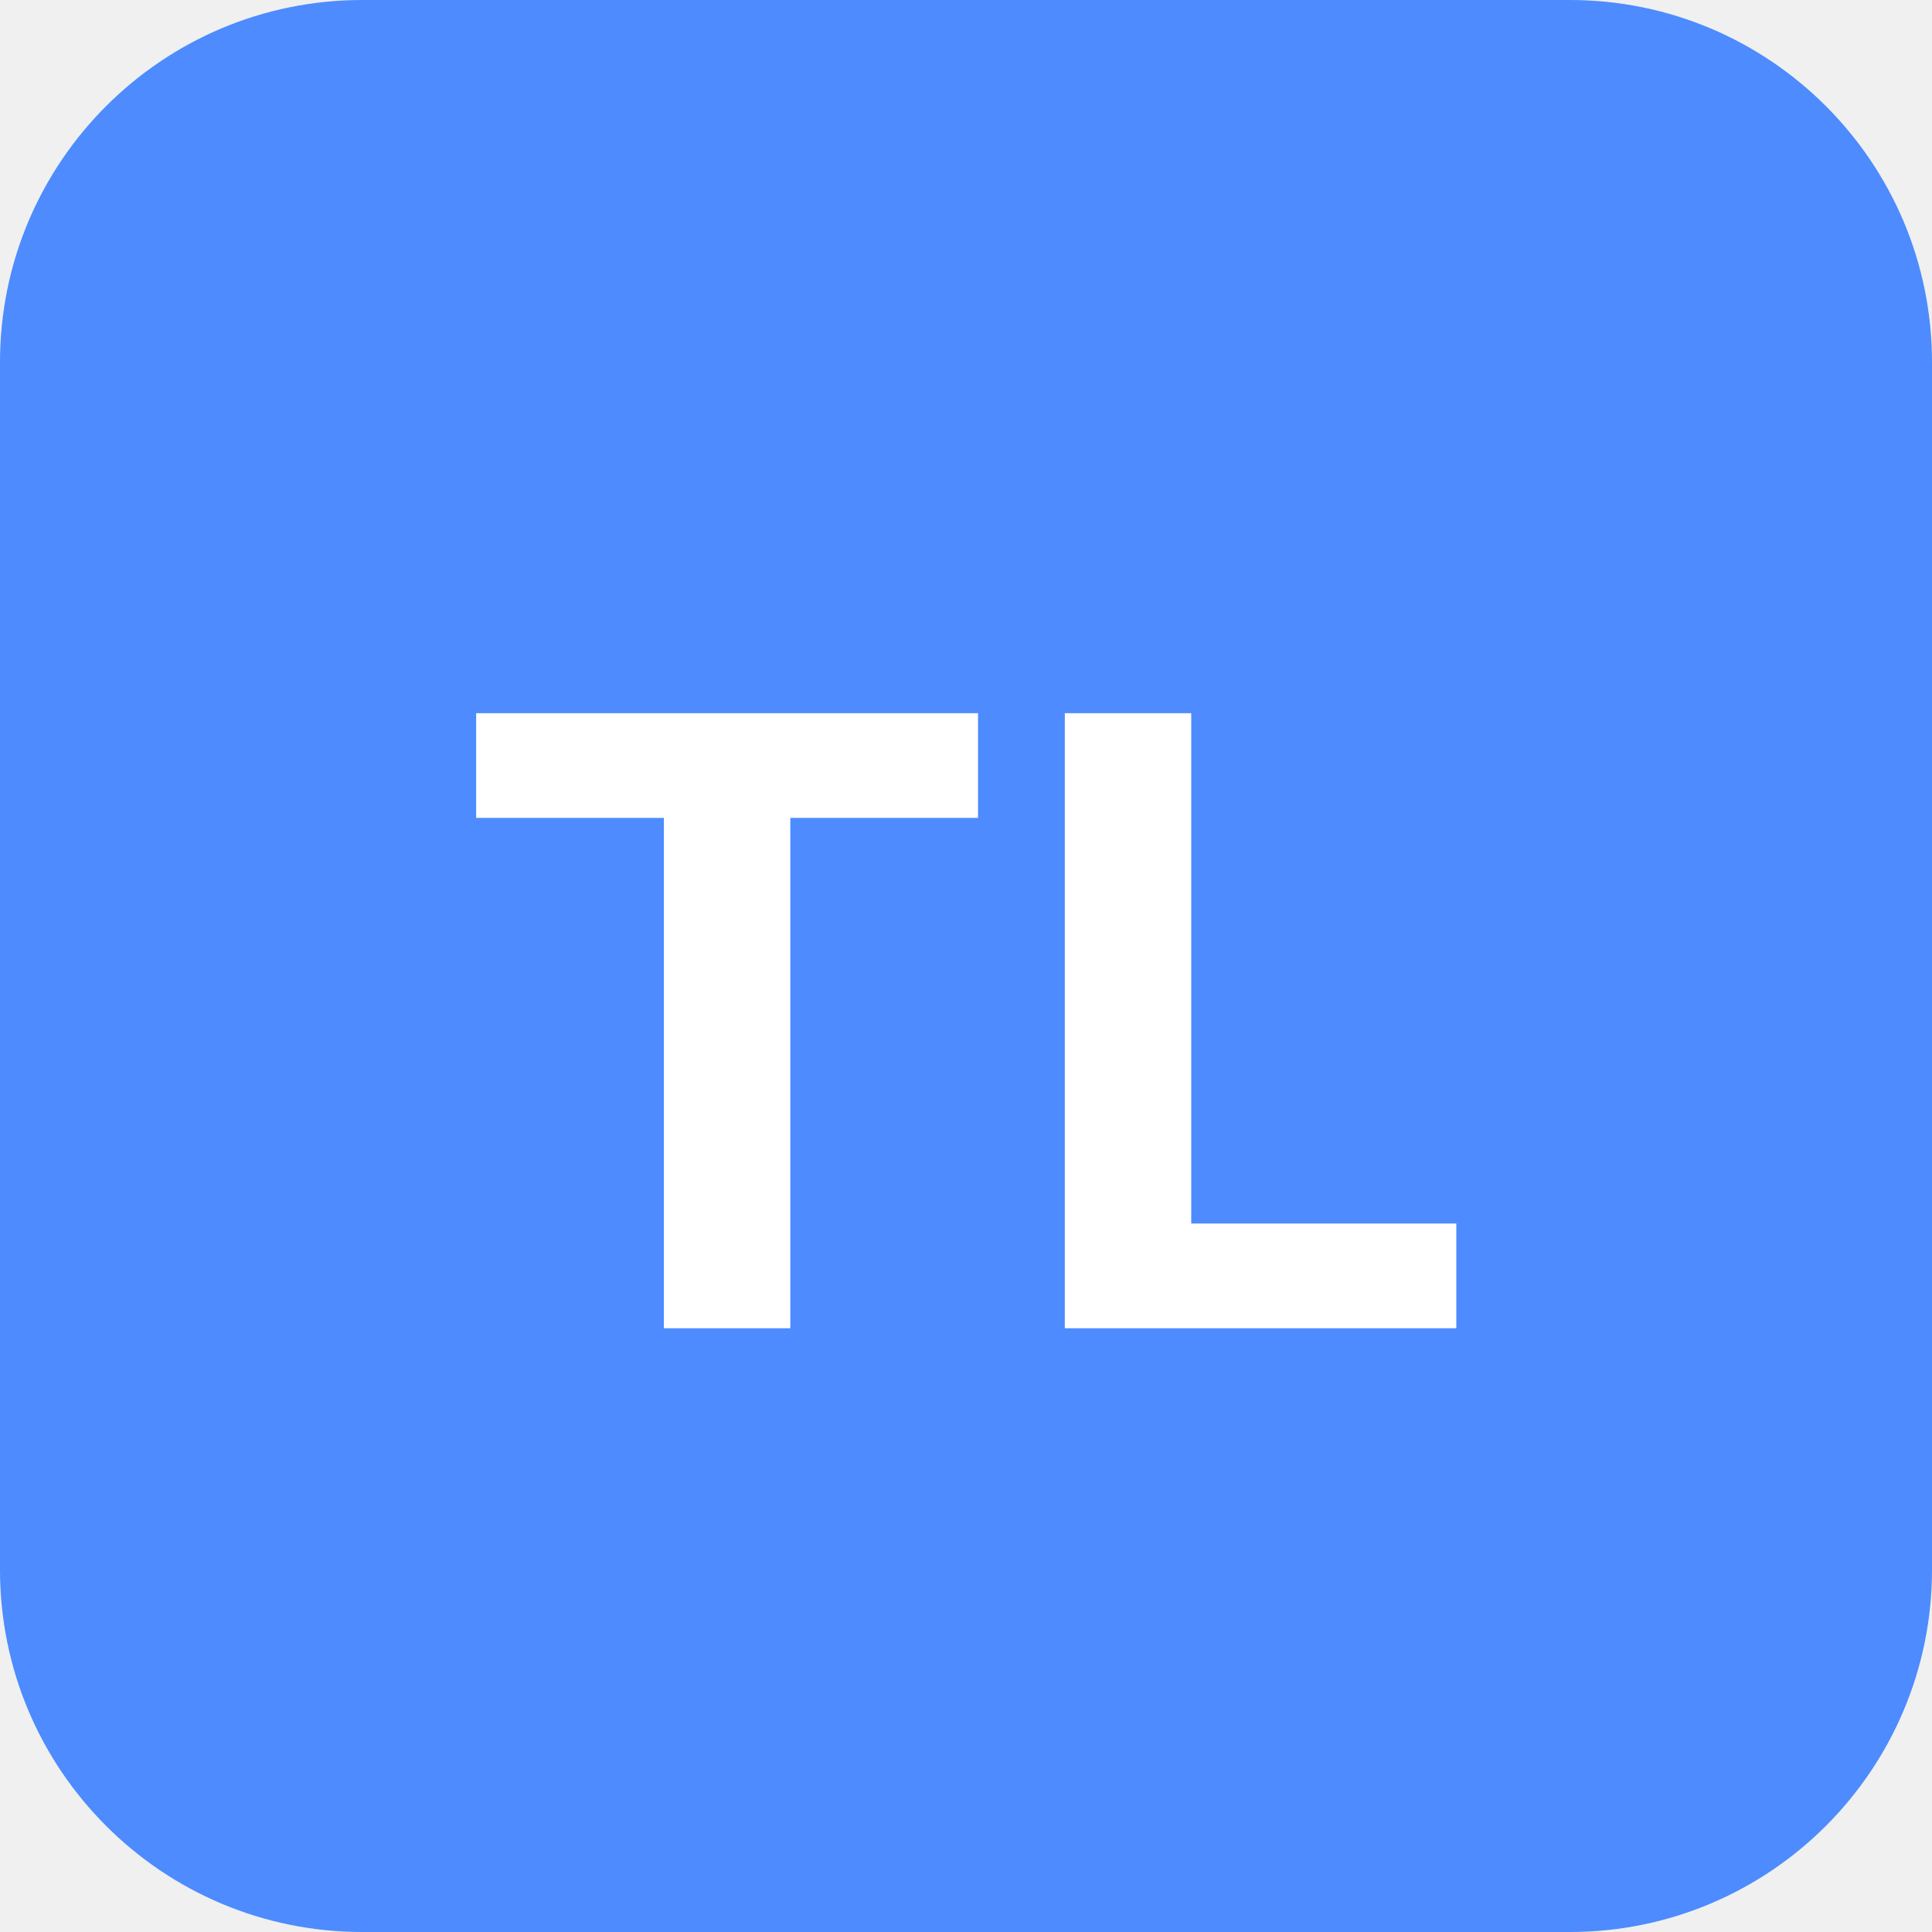
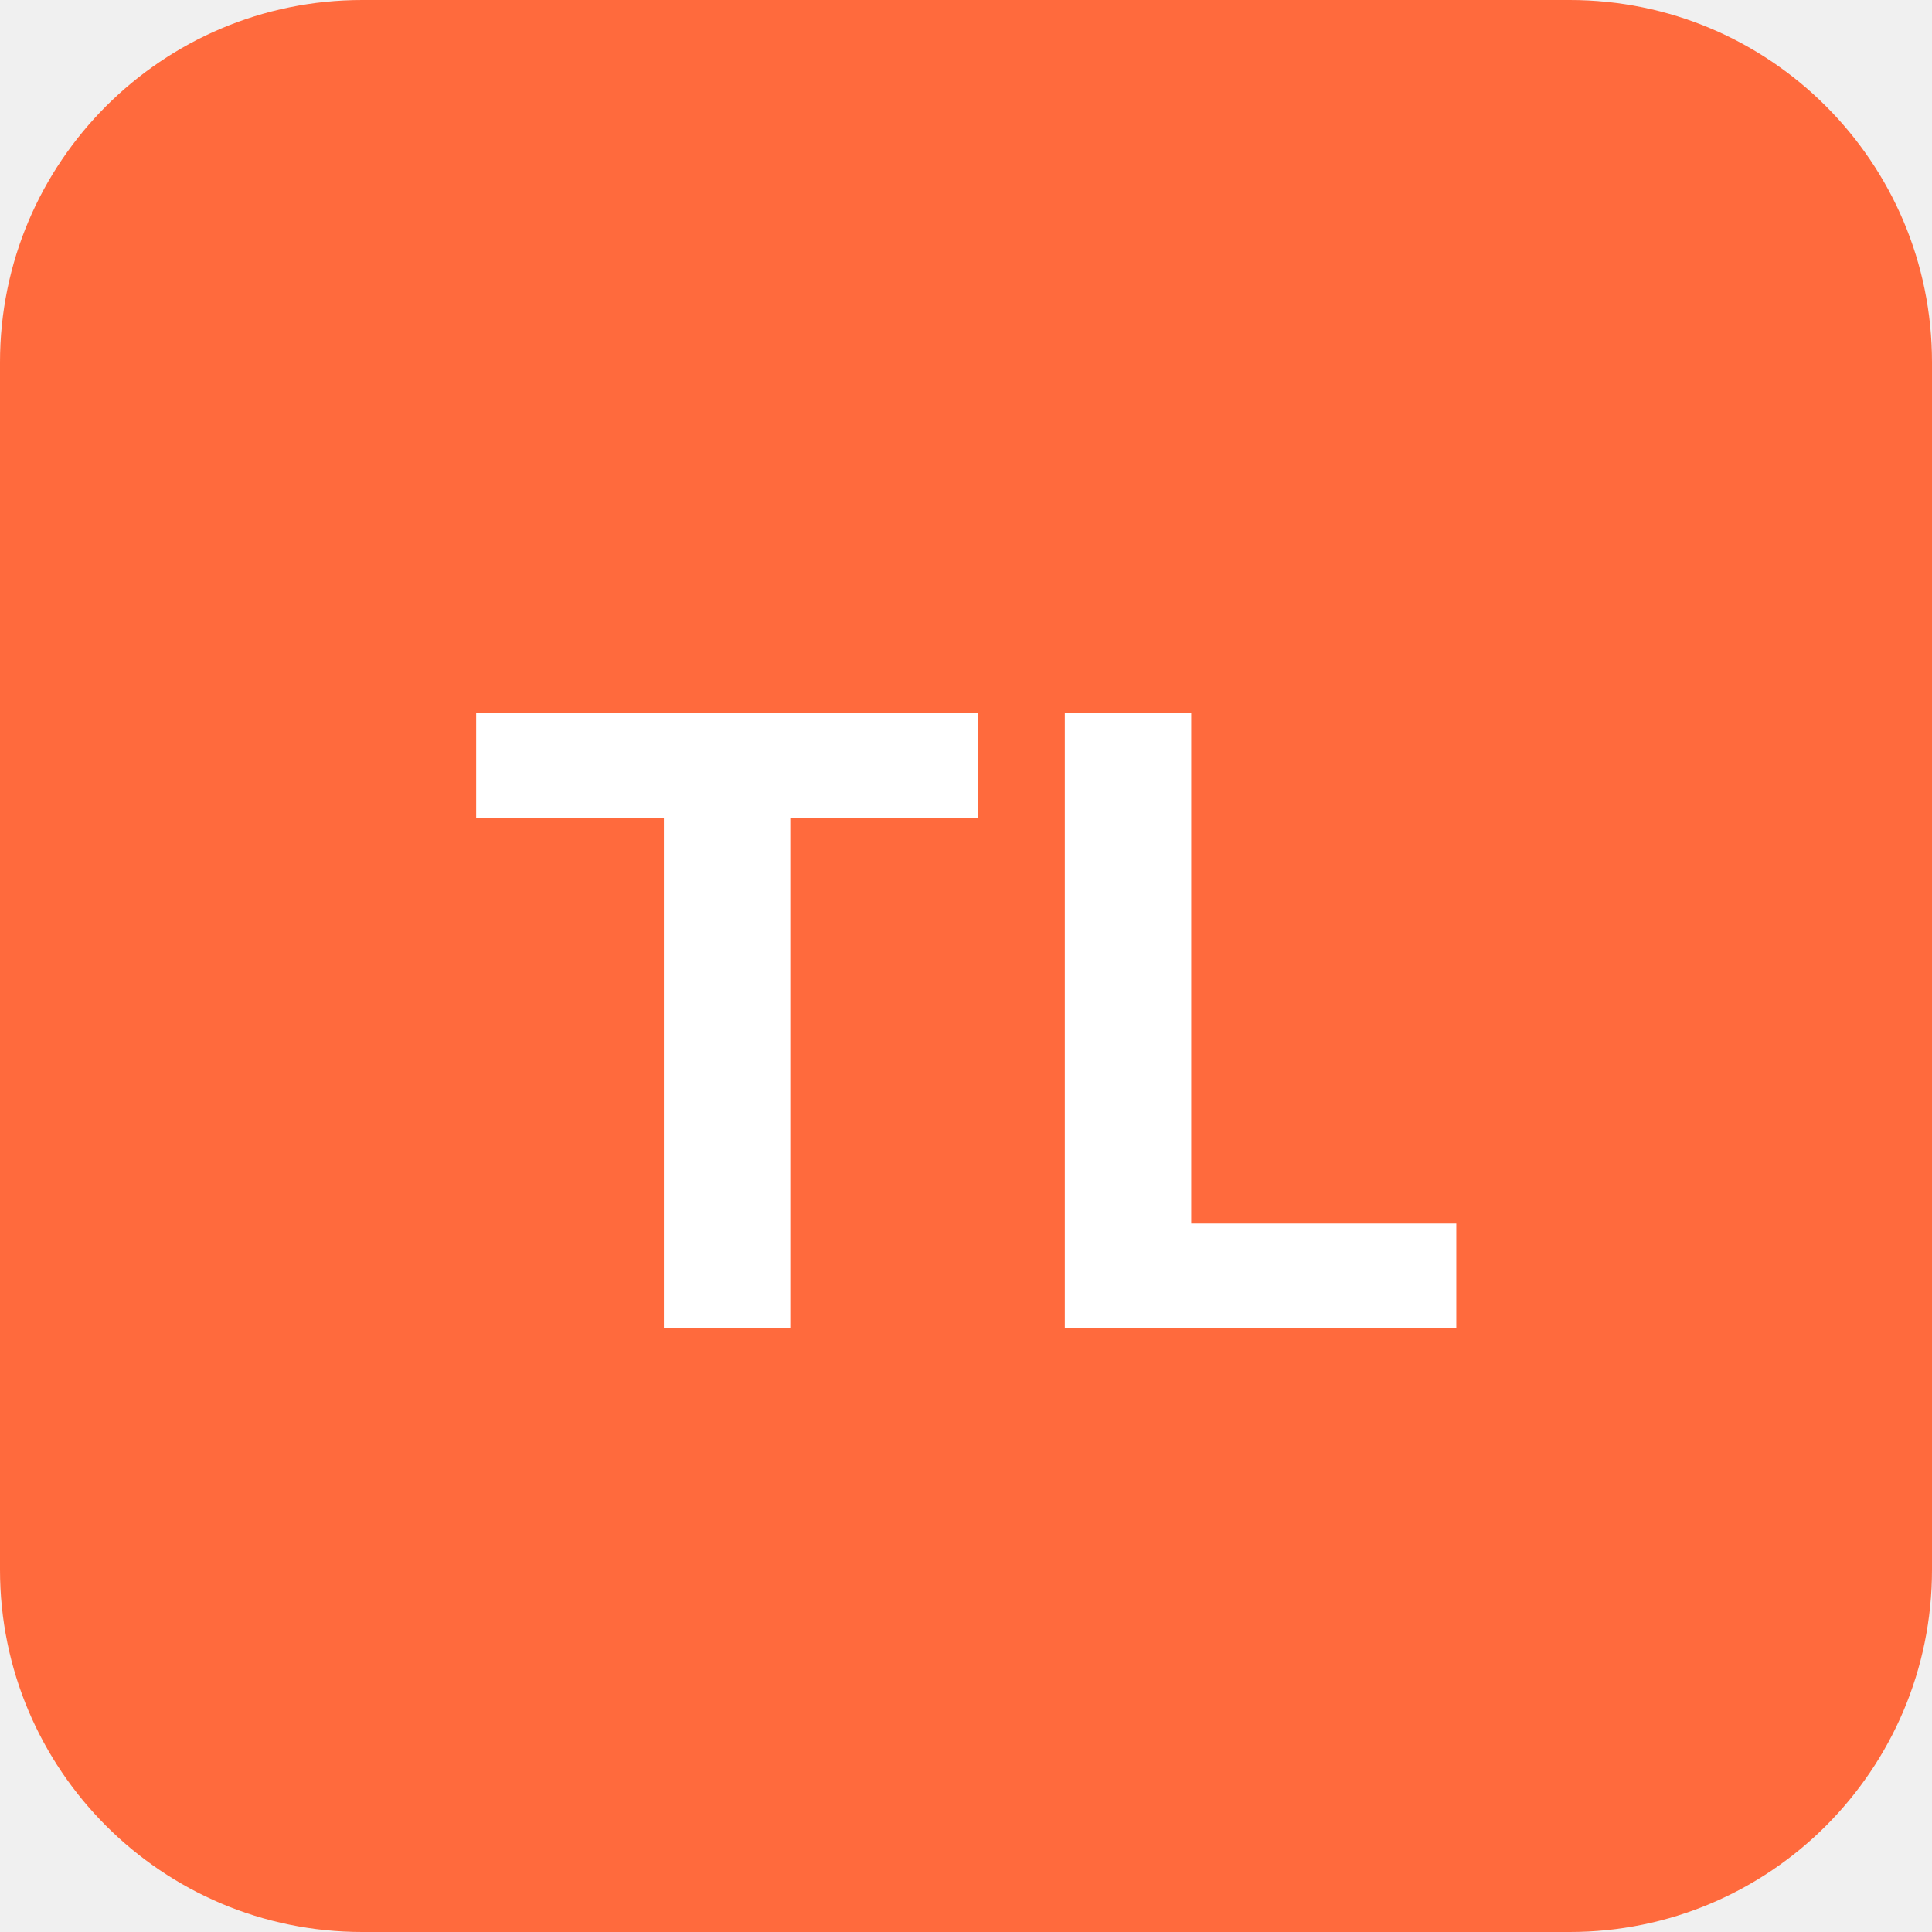
<svg xmlns="http://www.w3.org/2000/svg" viewBox="0 0 32 32">
-   <rect width="32" height="32" rx="6" fill="#4d8bff" />
+   <rect width="32" height="32" rx="6" fill="#ff6a3d" />
  <text x="16" y="22" text-anchor="middle" fill="#fff" font-size="14" font-weight="700" font-family="Inter,sans-serif">TL</text>
</svg>
